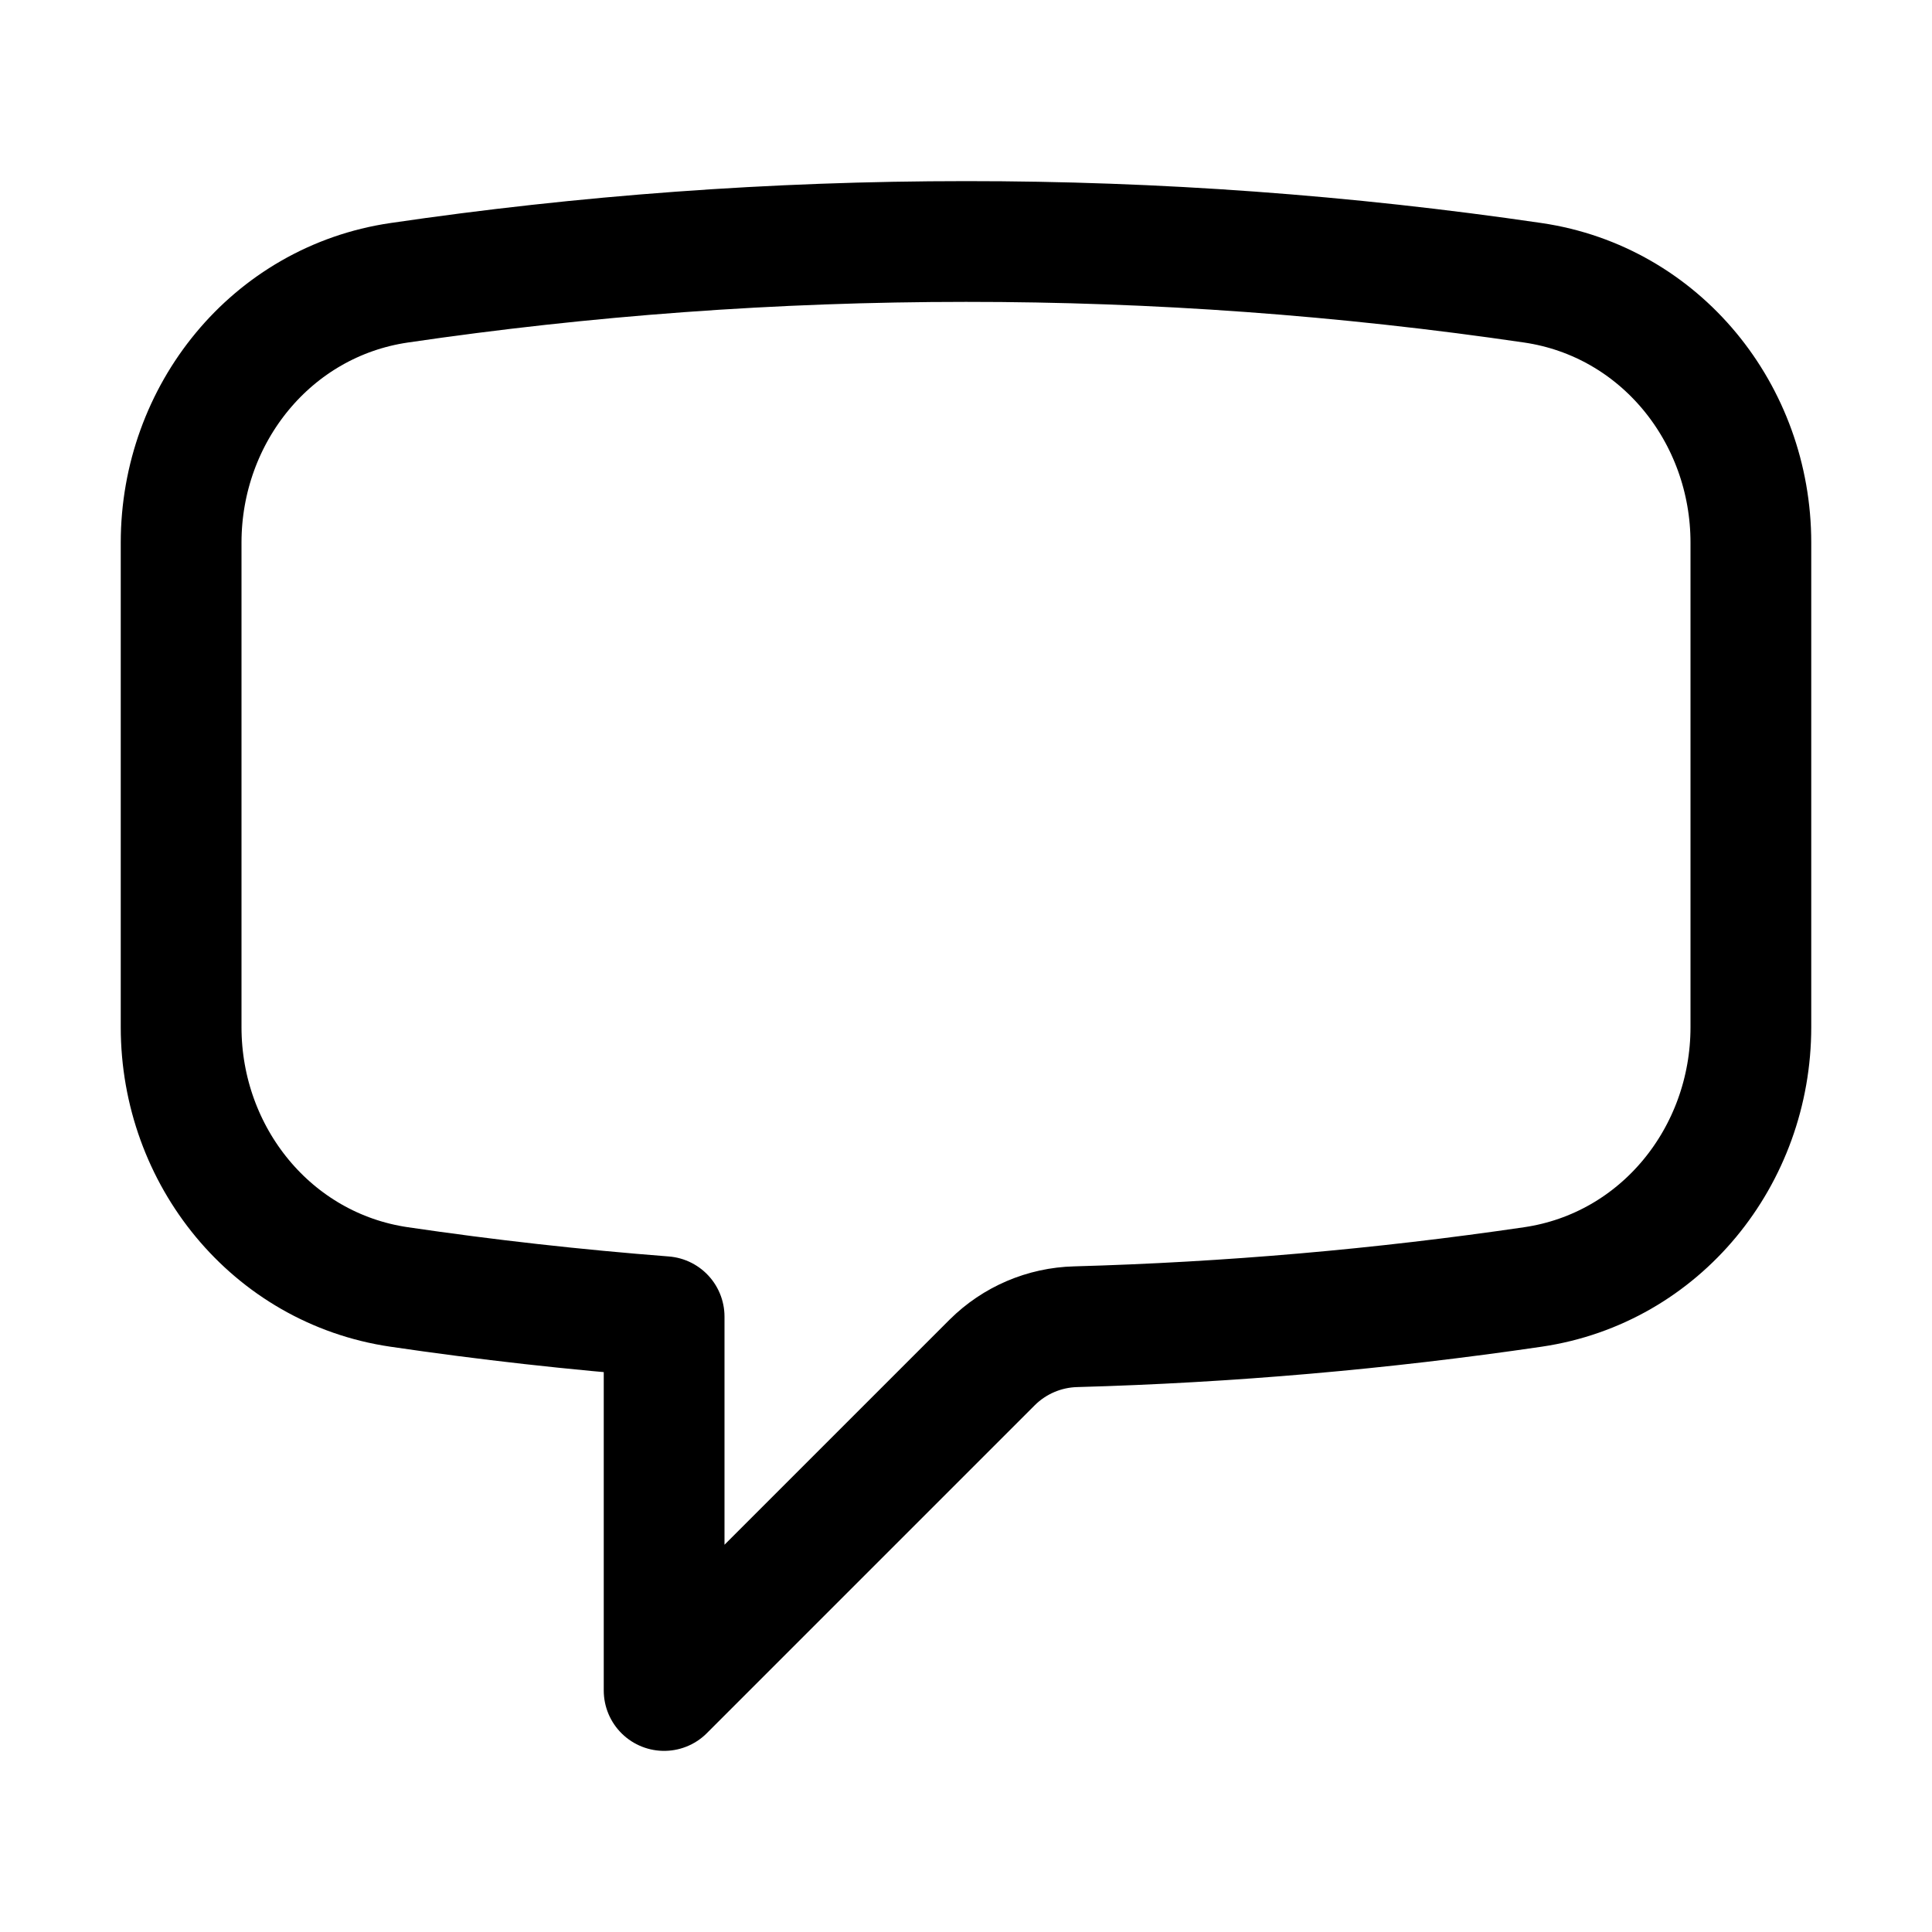
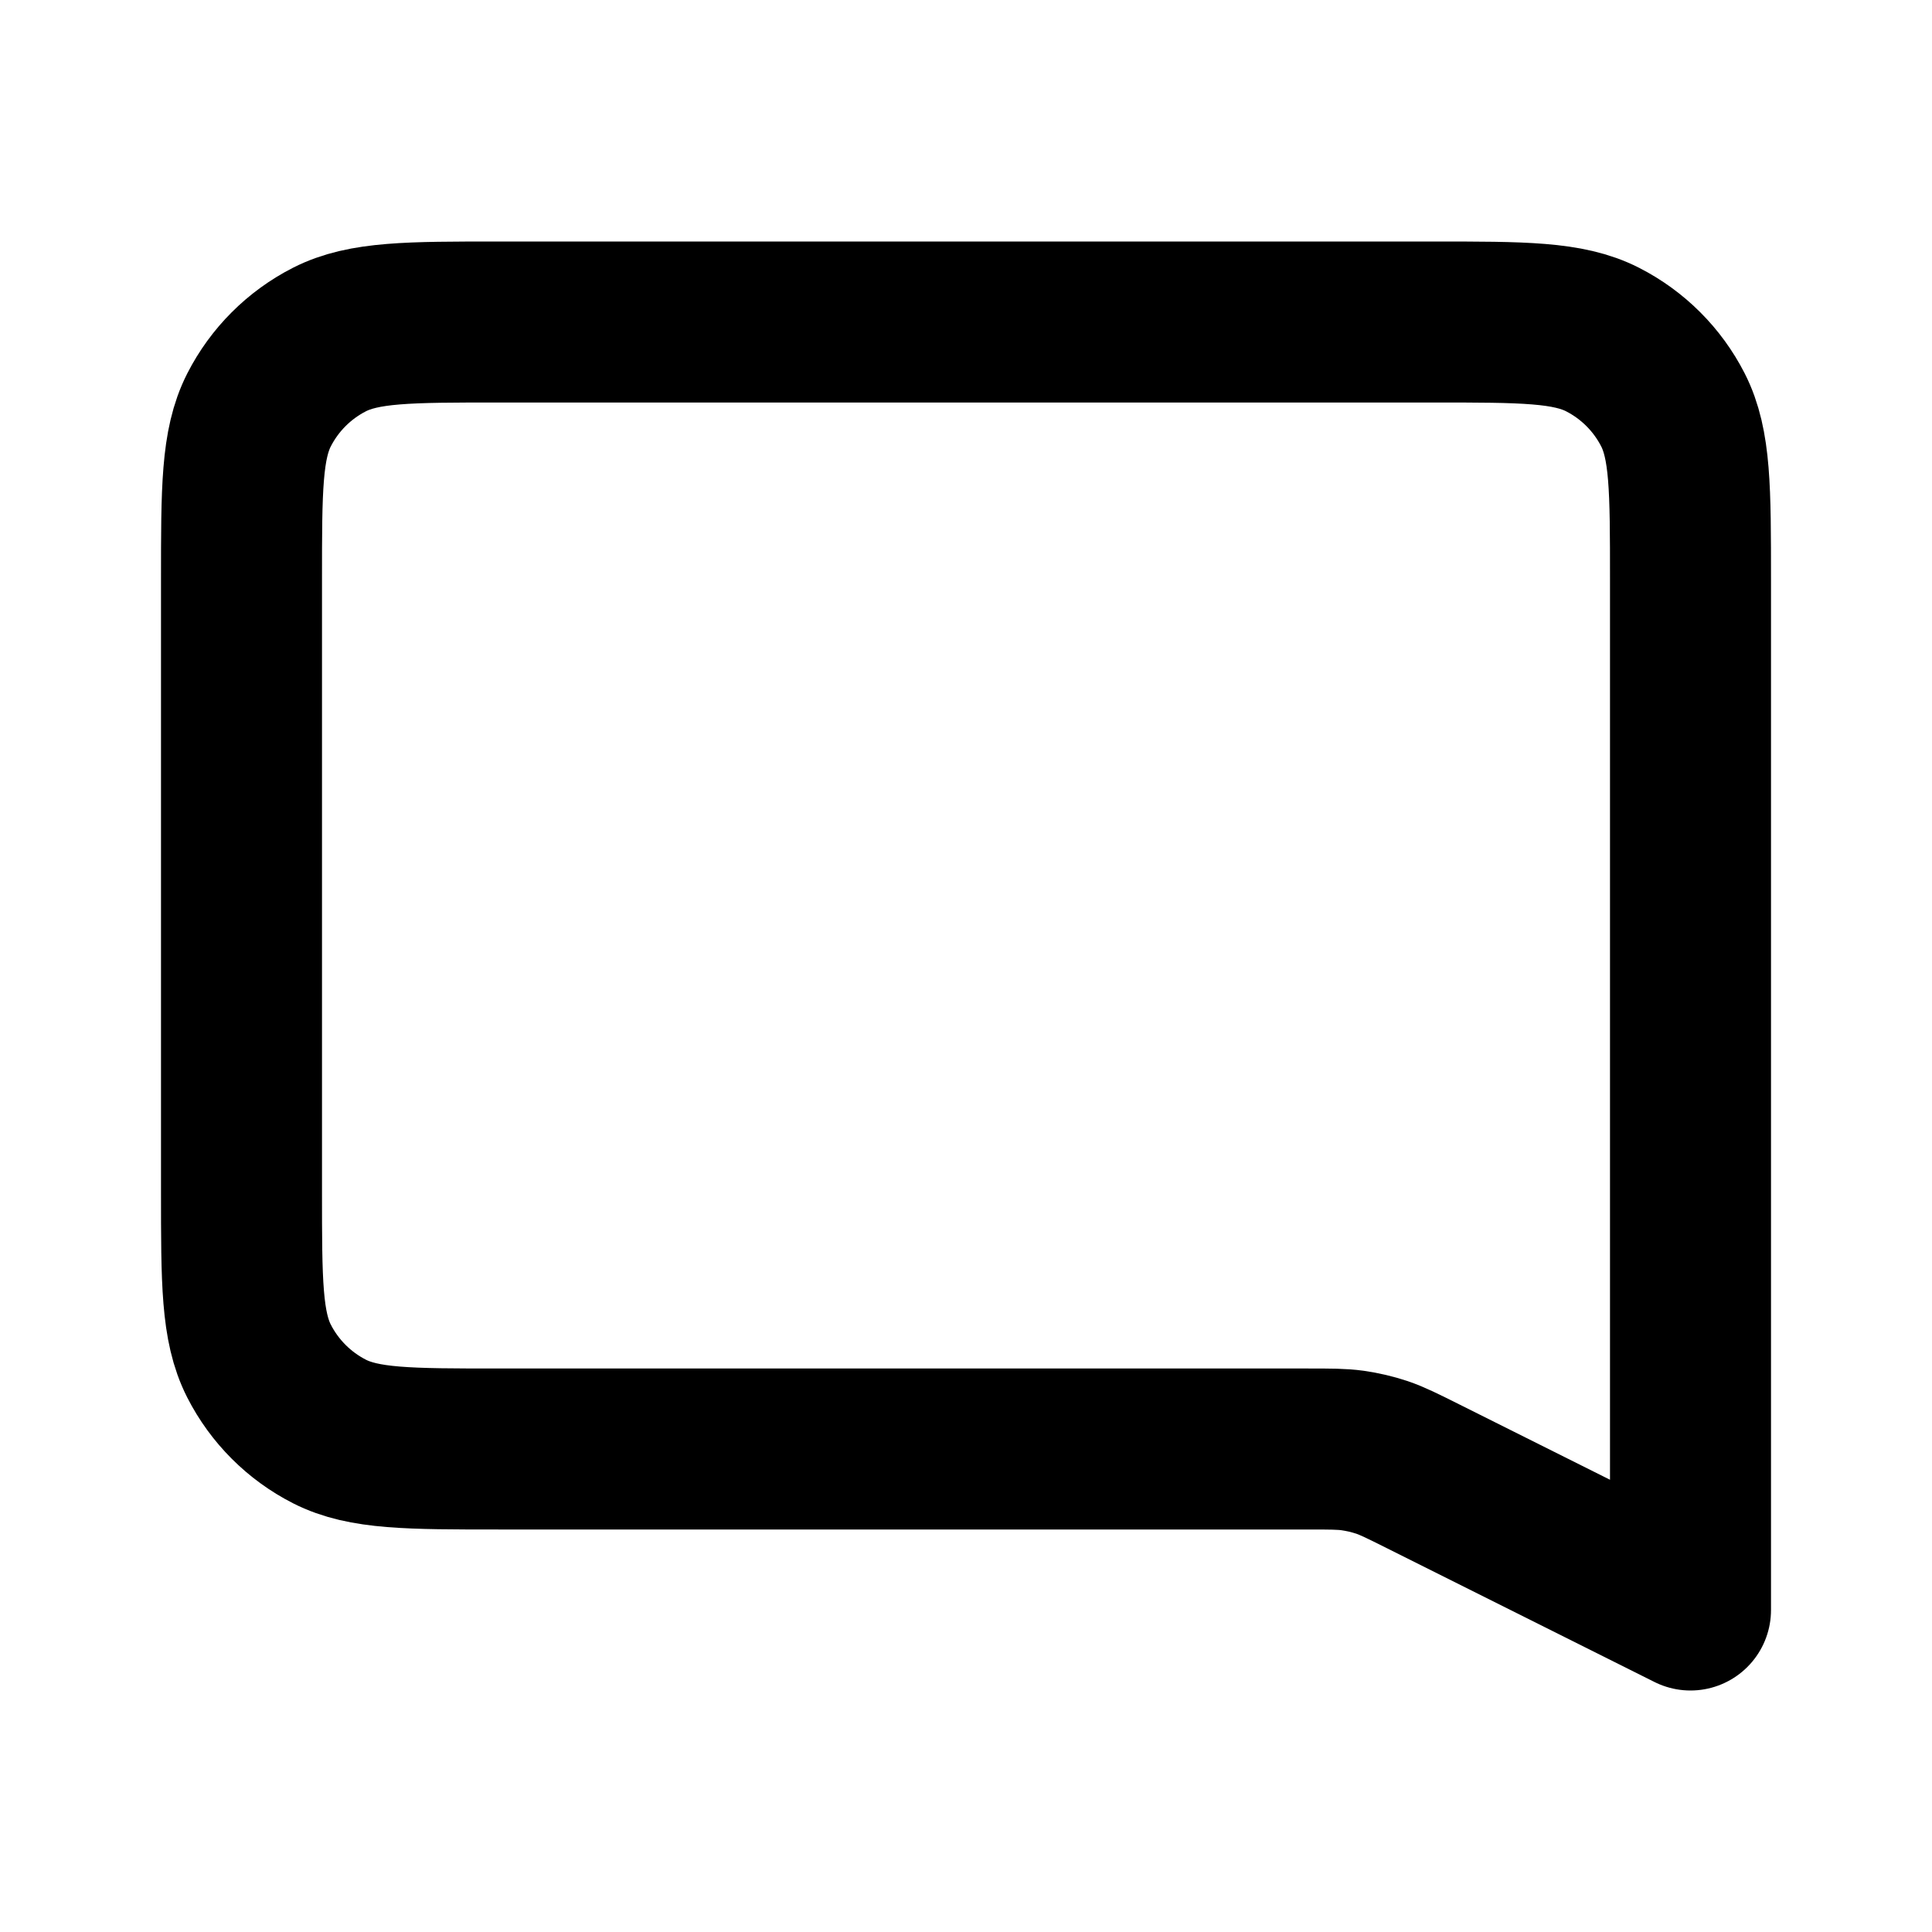
- <svg xmlns="http://www.w3.org/2000/svg" fill="none" viewBox="0 0 24 24" stroke-width="1.5" stroke="currentColor" style="height:1.7ch">
-   <path stroke-linecap="round" stroke-linejoin="round" d="M2.25 12.76c0 1.6 1.123 2.994 2.707 3.227 1.087.16 2.185.283 3.293.369V21l4.076-4.076a1.526 1.526 0 0 1 1.037-.443 48.282 48.282 0 0 0 5.68-.494c1.584-.233 2.707-1.626 2.707-3.228V6.741c0-1.602-1.123-2.995-2.707-3.228A48.394 48.394 0 0 0 12 3c-2.392 0-4.744.175-7.043.513C3.373 3.746 2.25 5.14 2.25 6.741v6.018Z" />
+ <svg xmlns="http://www.w3.org/2000/svg" style="height:2ch" viewBox="0 0 24 24" fill="none">
+   <path d="M3 7.2C3 6.08 3 5.52 3.218 5.092C3.41 4.716 3.716 4.41 4.092 4.218C4.52 4 5.08 4 6.2 4H17.8C18.92 4 19.48 4 19.908 4.218C20.284 4.41 20.59 4.716 20.782 5.092C21 5.52 21 6.08 21 7.2V20L17.676 18.338C17.424 18.212 17.298 18.149 17.166 18.104C17.048 18.065 16.928 18.037 16.805 18.019C16.667 18 16.526 18 16.245 18H6.2C5.08 18 4.52 18 4.092 17.782C3.716 17.59 3.41 17.284 3.218 16.908C3 16.48 3 15.92 3 14.8V7.2Z" stroke="currentColor" stroke-width="2" stroke-linecap="round" stroke-linejoin="round" />
</svg>
